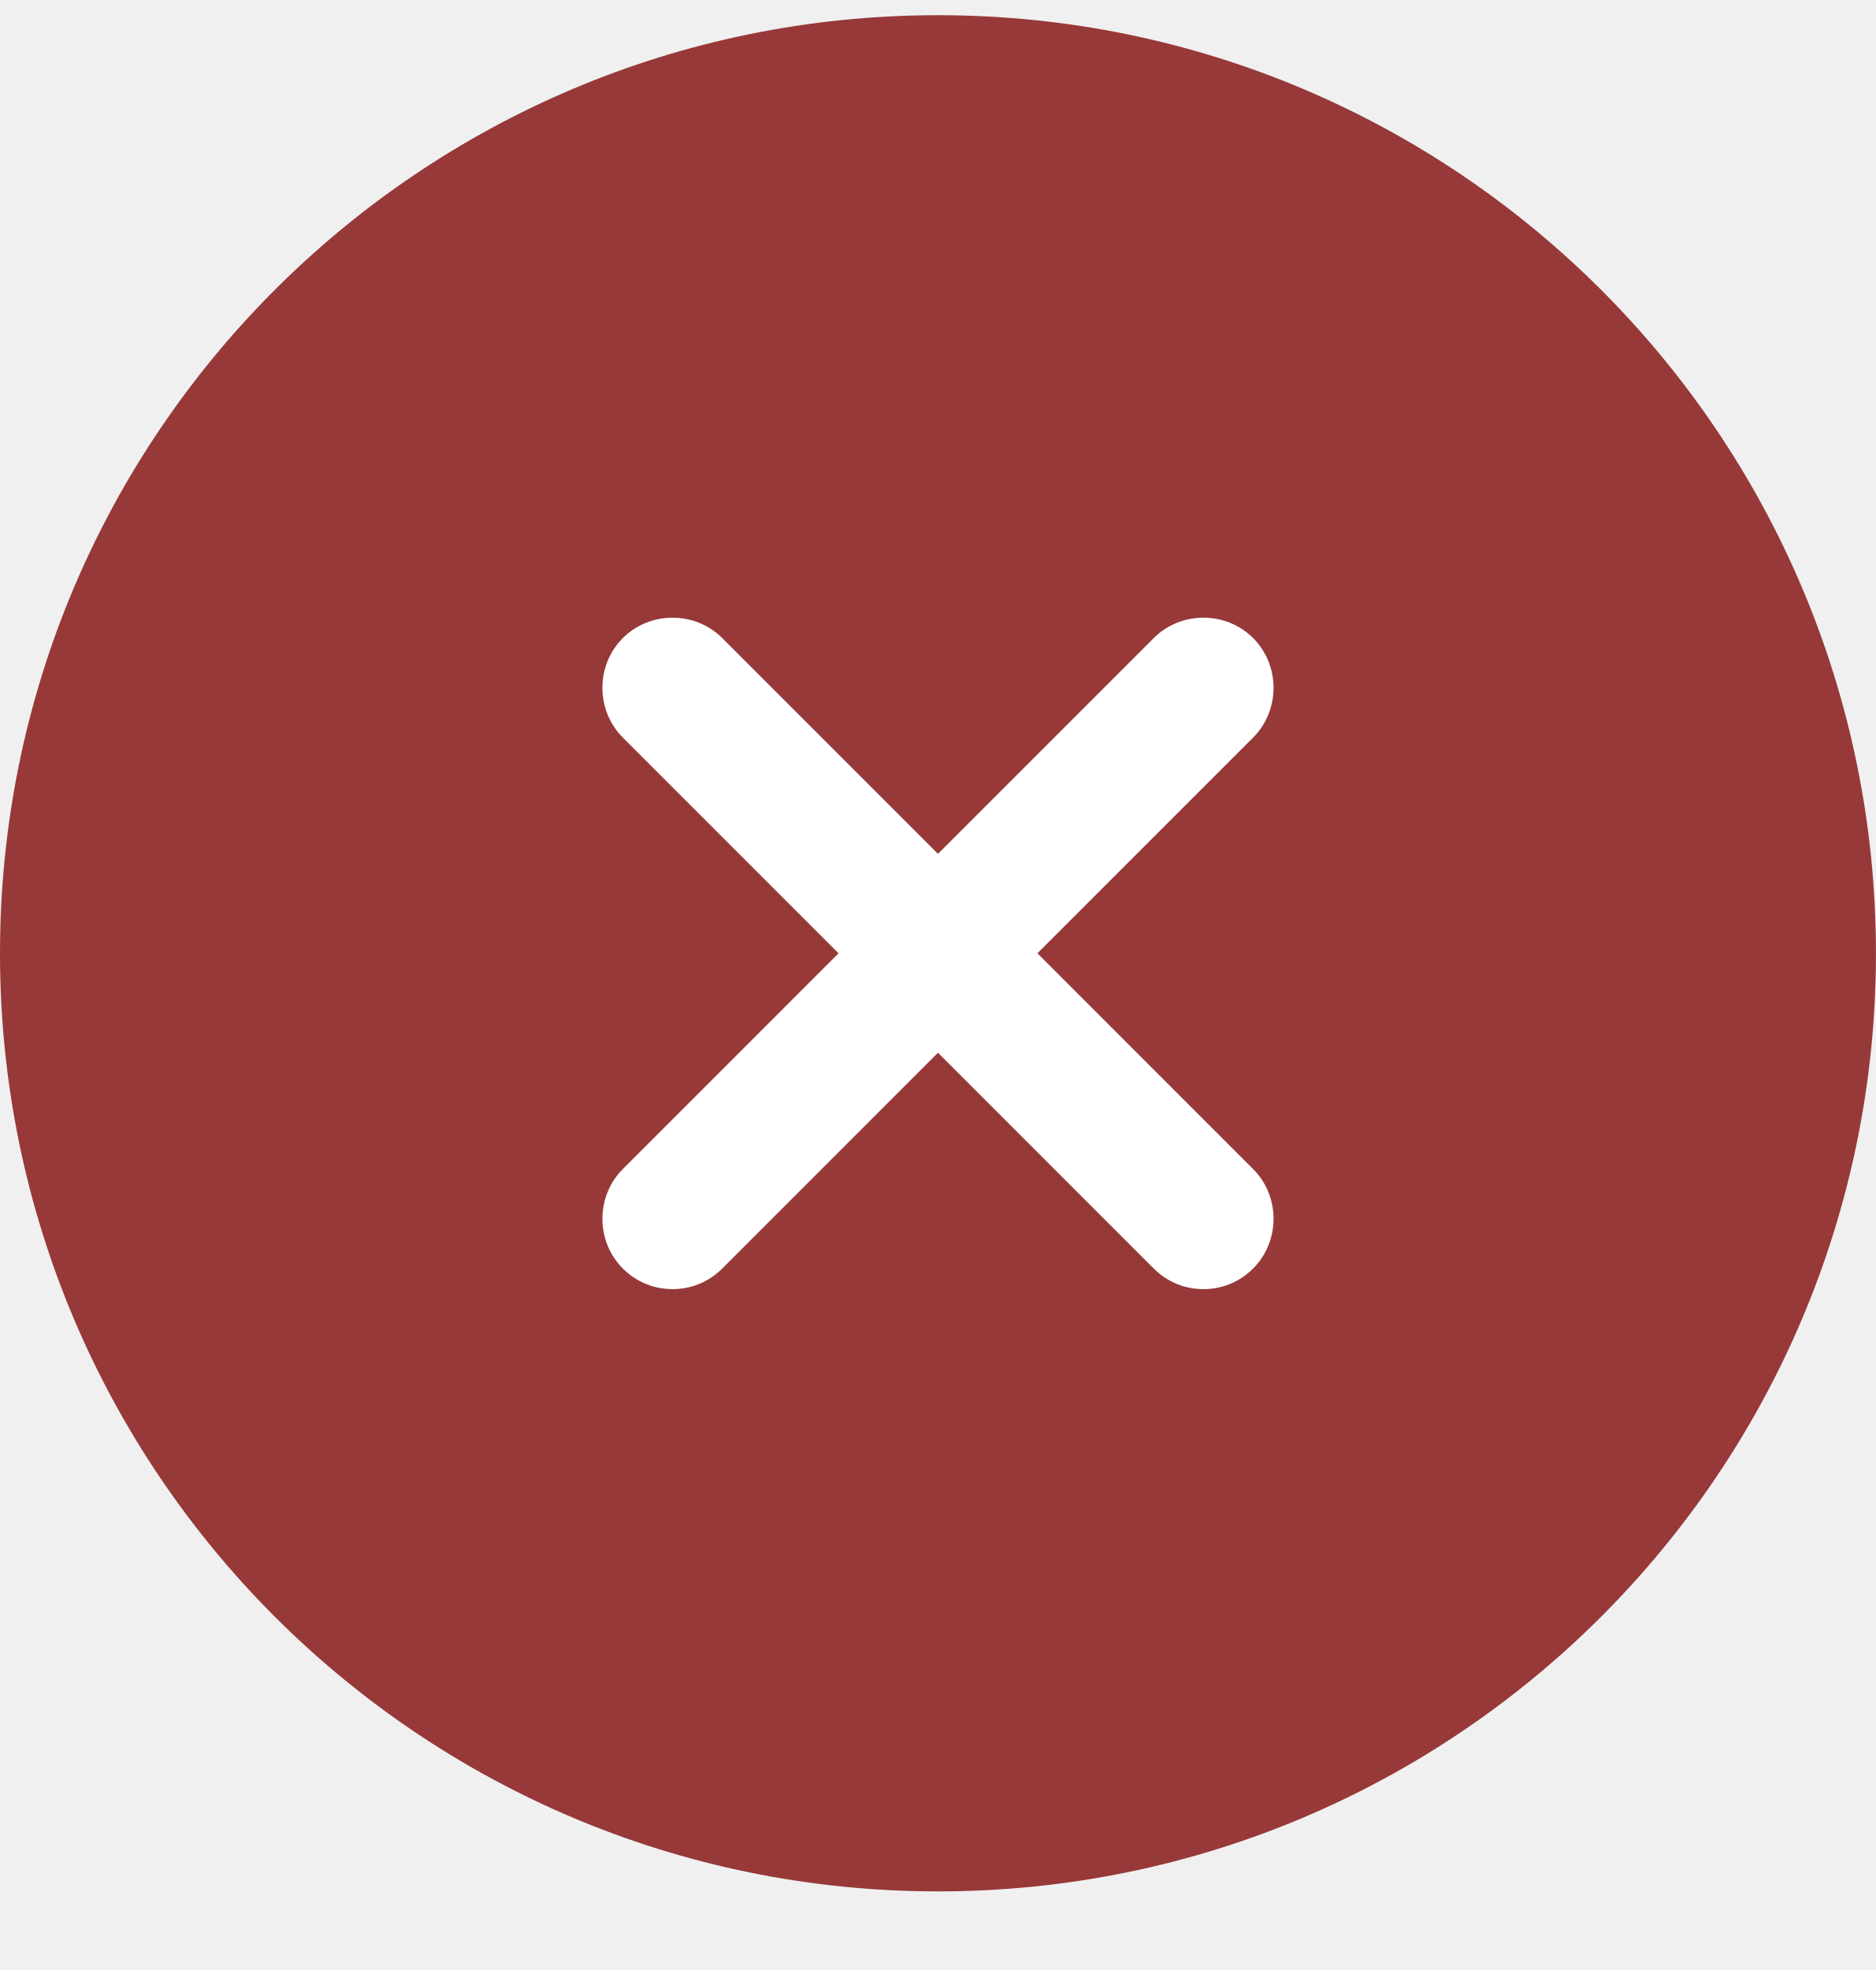
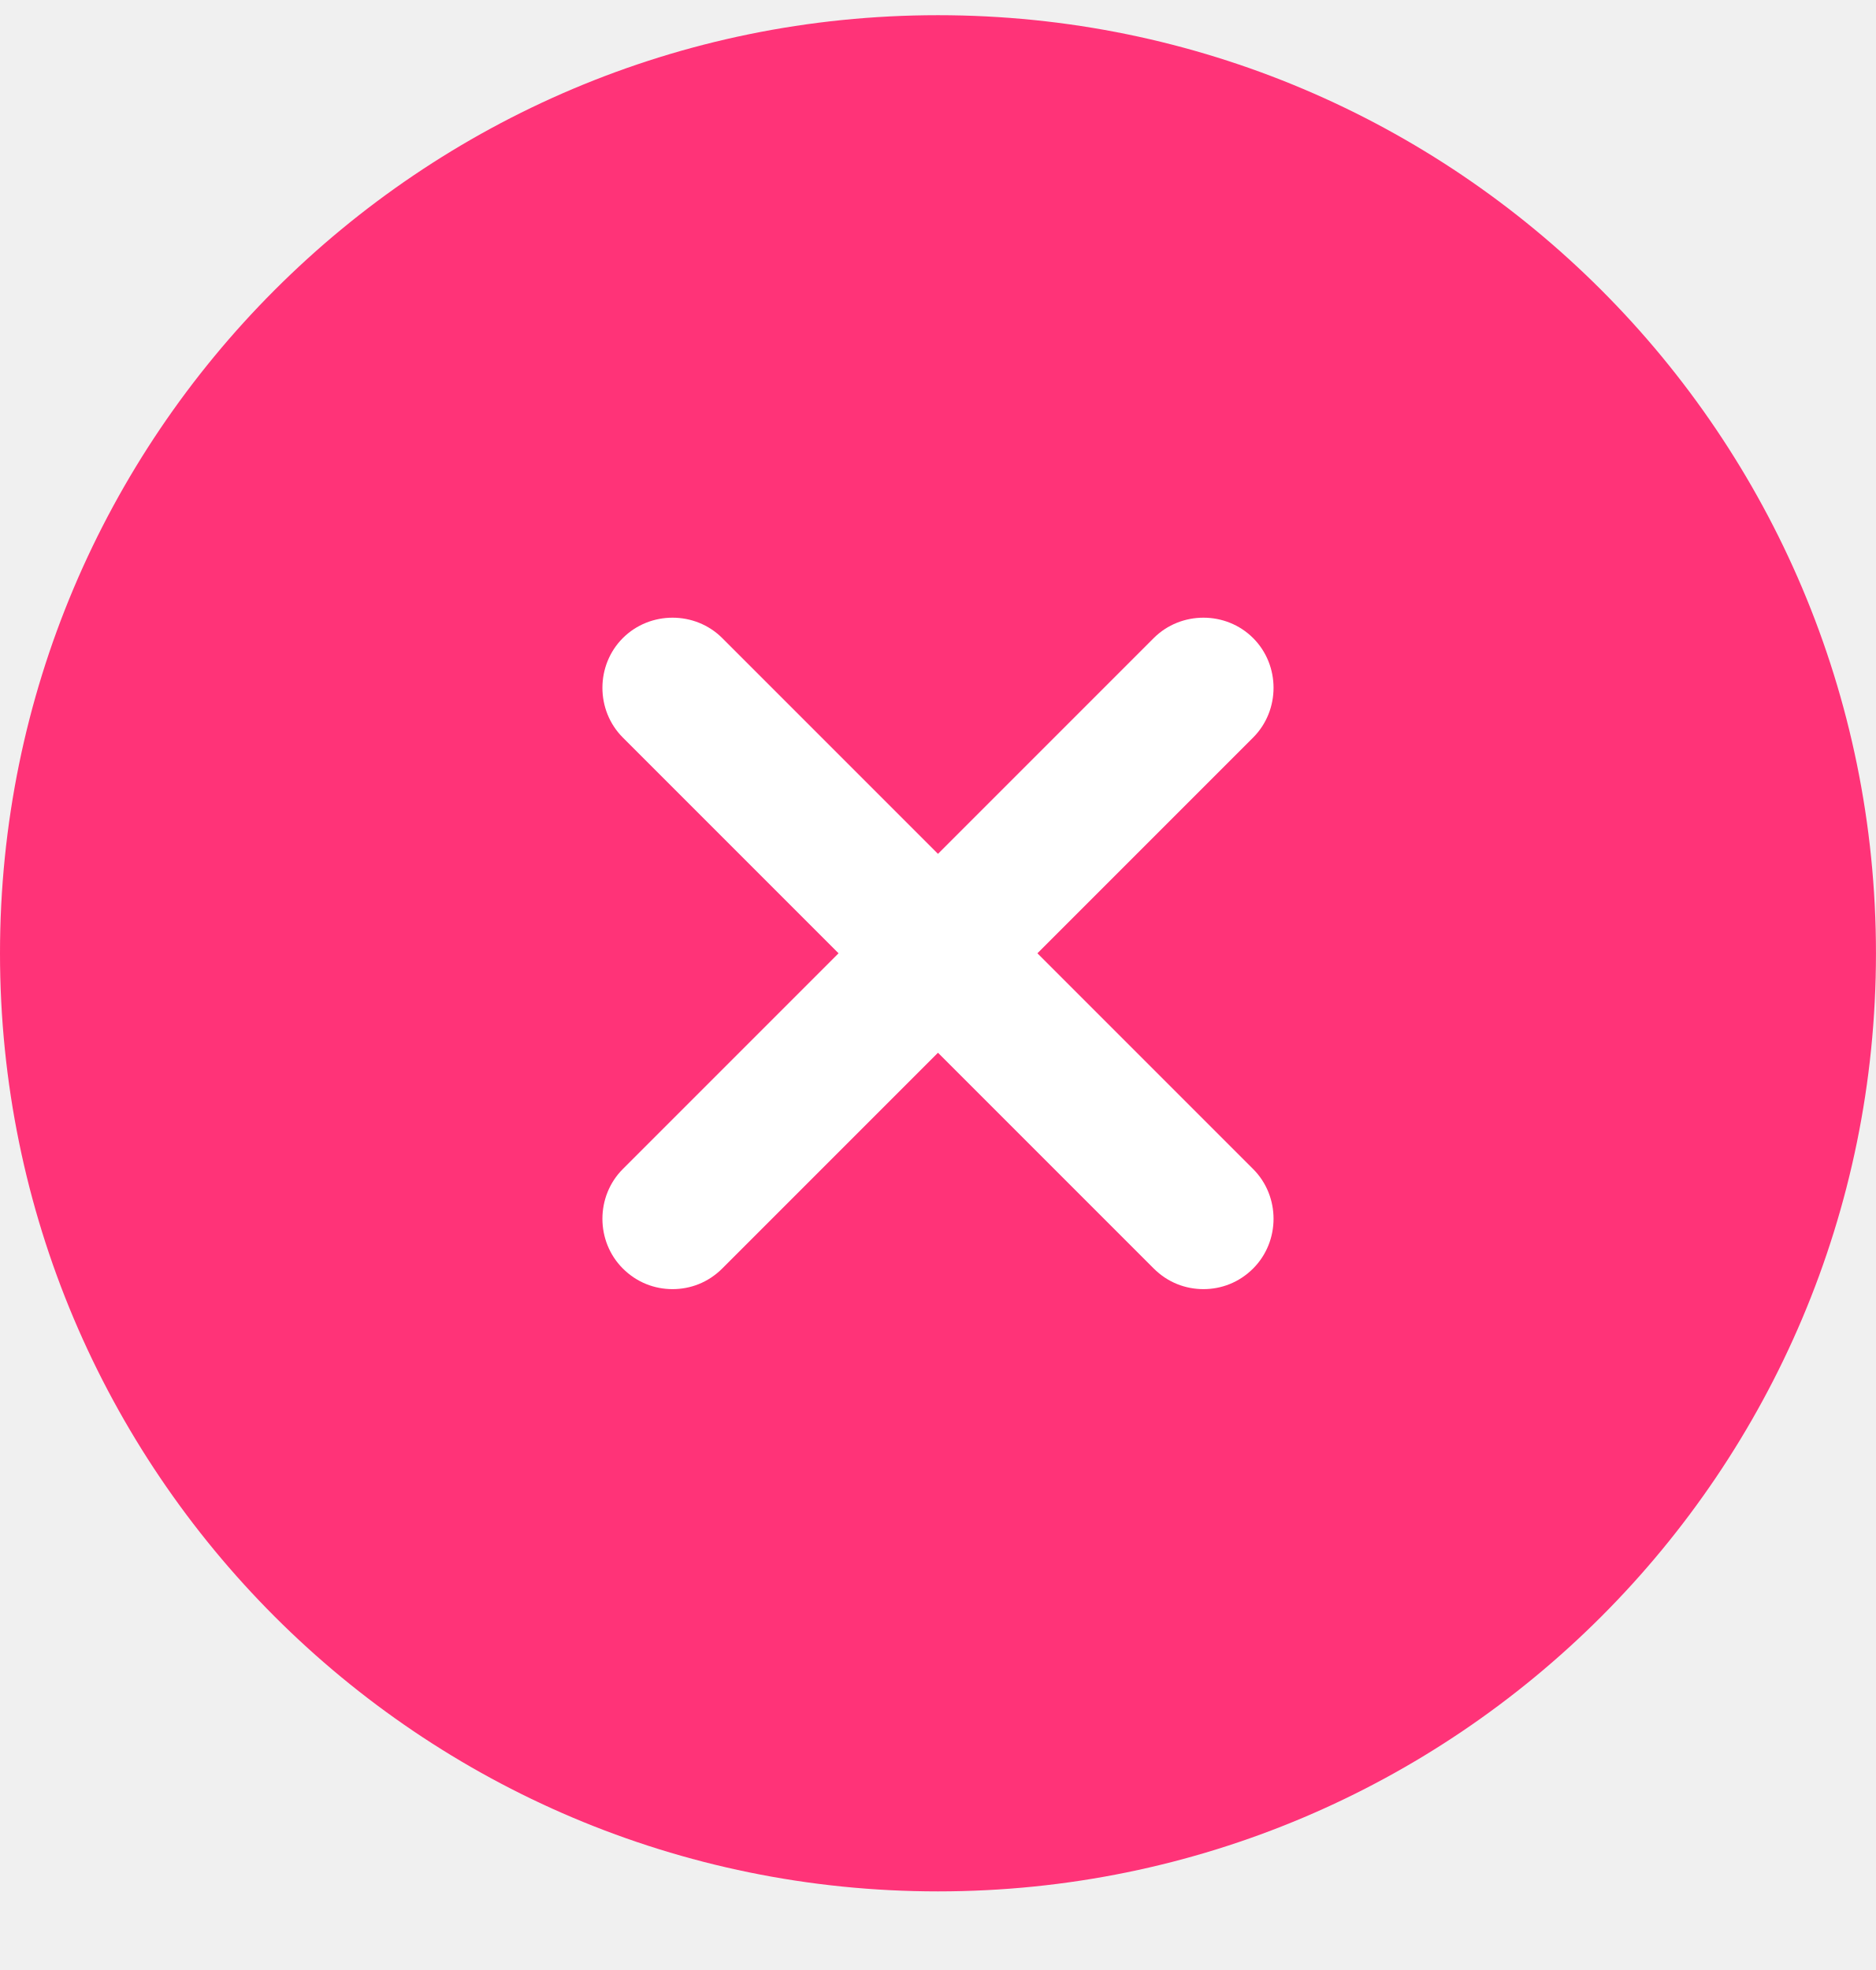
<svg xmlns="http://www.w3.org/2000/svg" width="20" height="21" viewBox="0 0 20 21" fill="none">
-   <path d="M10 20.162C15.523 20.162 20 15.685 20 10.162C20 4.639 15.523 0.162 10 0.162C4.477 0.162 0 4.639 0 10.162C0 15.685 4.477 20.162 10 20.162Z" fill="#973939" />
+   <path d="M10 20.162C15.523 20.162 20 15.685 20 10.162C20 4.639 15.523 0.162 10 0.162C4.477 0.162 0 4.639 0 10.162C0 15.685 4.477 20.162 10 20.162Z" fill="#FF3378" />
  <path d="M11.06 10.162L13.36 7.862C13.65 7.572 13.65 7.092 13.36 6.802C13.07 6.512 12.59 6.512 12.3 6.802L10 9.102L7.7 6.802C7.41 6.512 6.93 6.512 6.64 6.802C6.35 7.092 6.35 7.572 6.64 7.862L8.94 10.162L6.64 12.462C6.35 12.752 6.35 13.232 6.64 13.522C6.79 13.672 6.98 13.742 7.17 13.742C7.36 13.742 7.55 13.672 7.7 13.522L10 11.222L12.3 13.522C12.45 13.672 12.64 13.742 12.83 13.742C13.02 13.742 13.21 13.672 13.36 13.522C13.65 13.232 13.65 12.752 13.36 12.462L11.06 10.162Z" fill="white" />
</svg>
